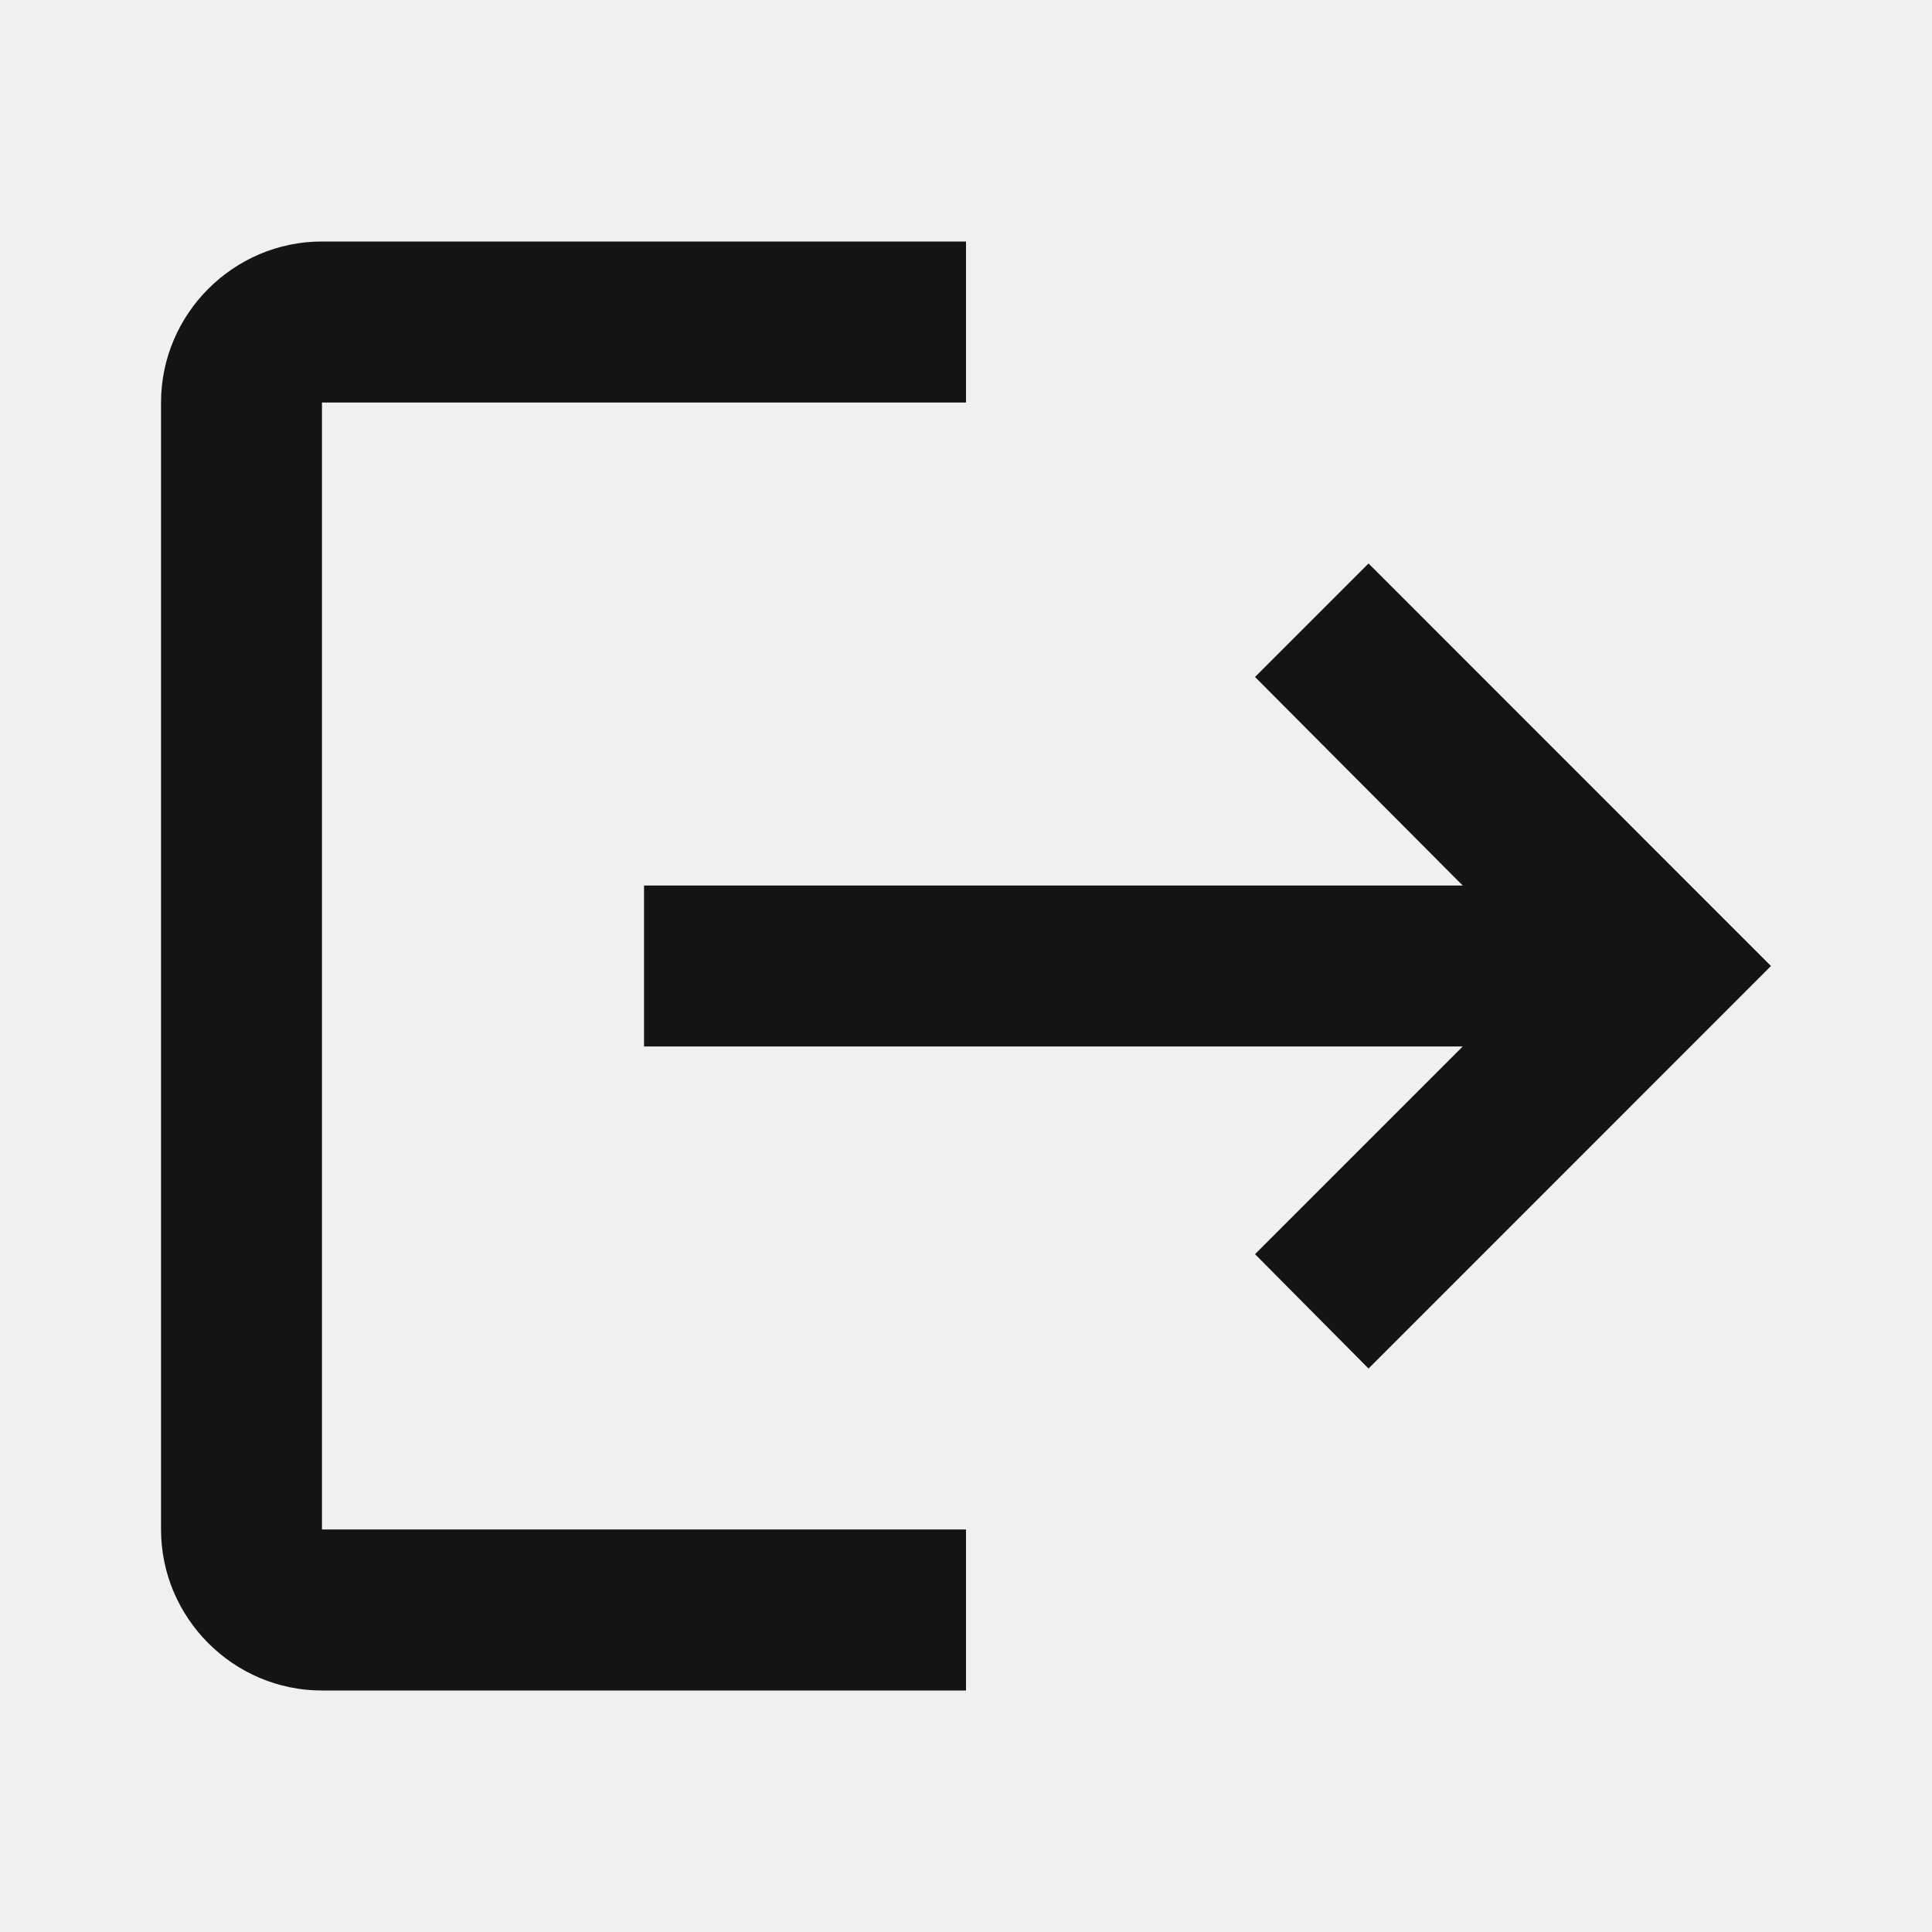
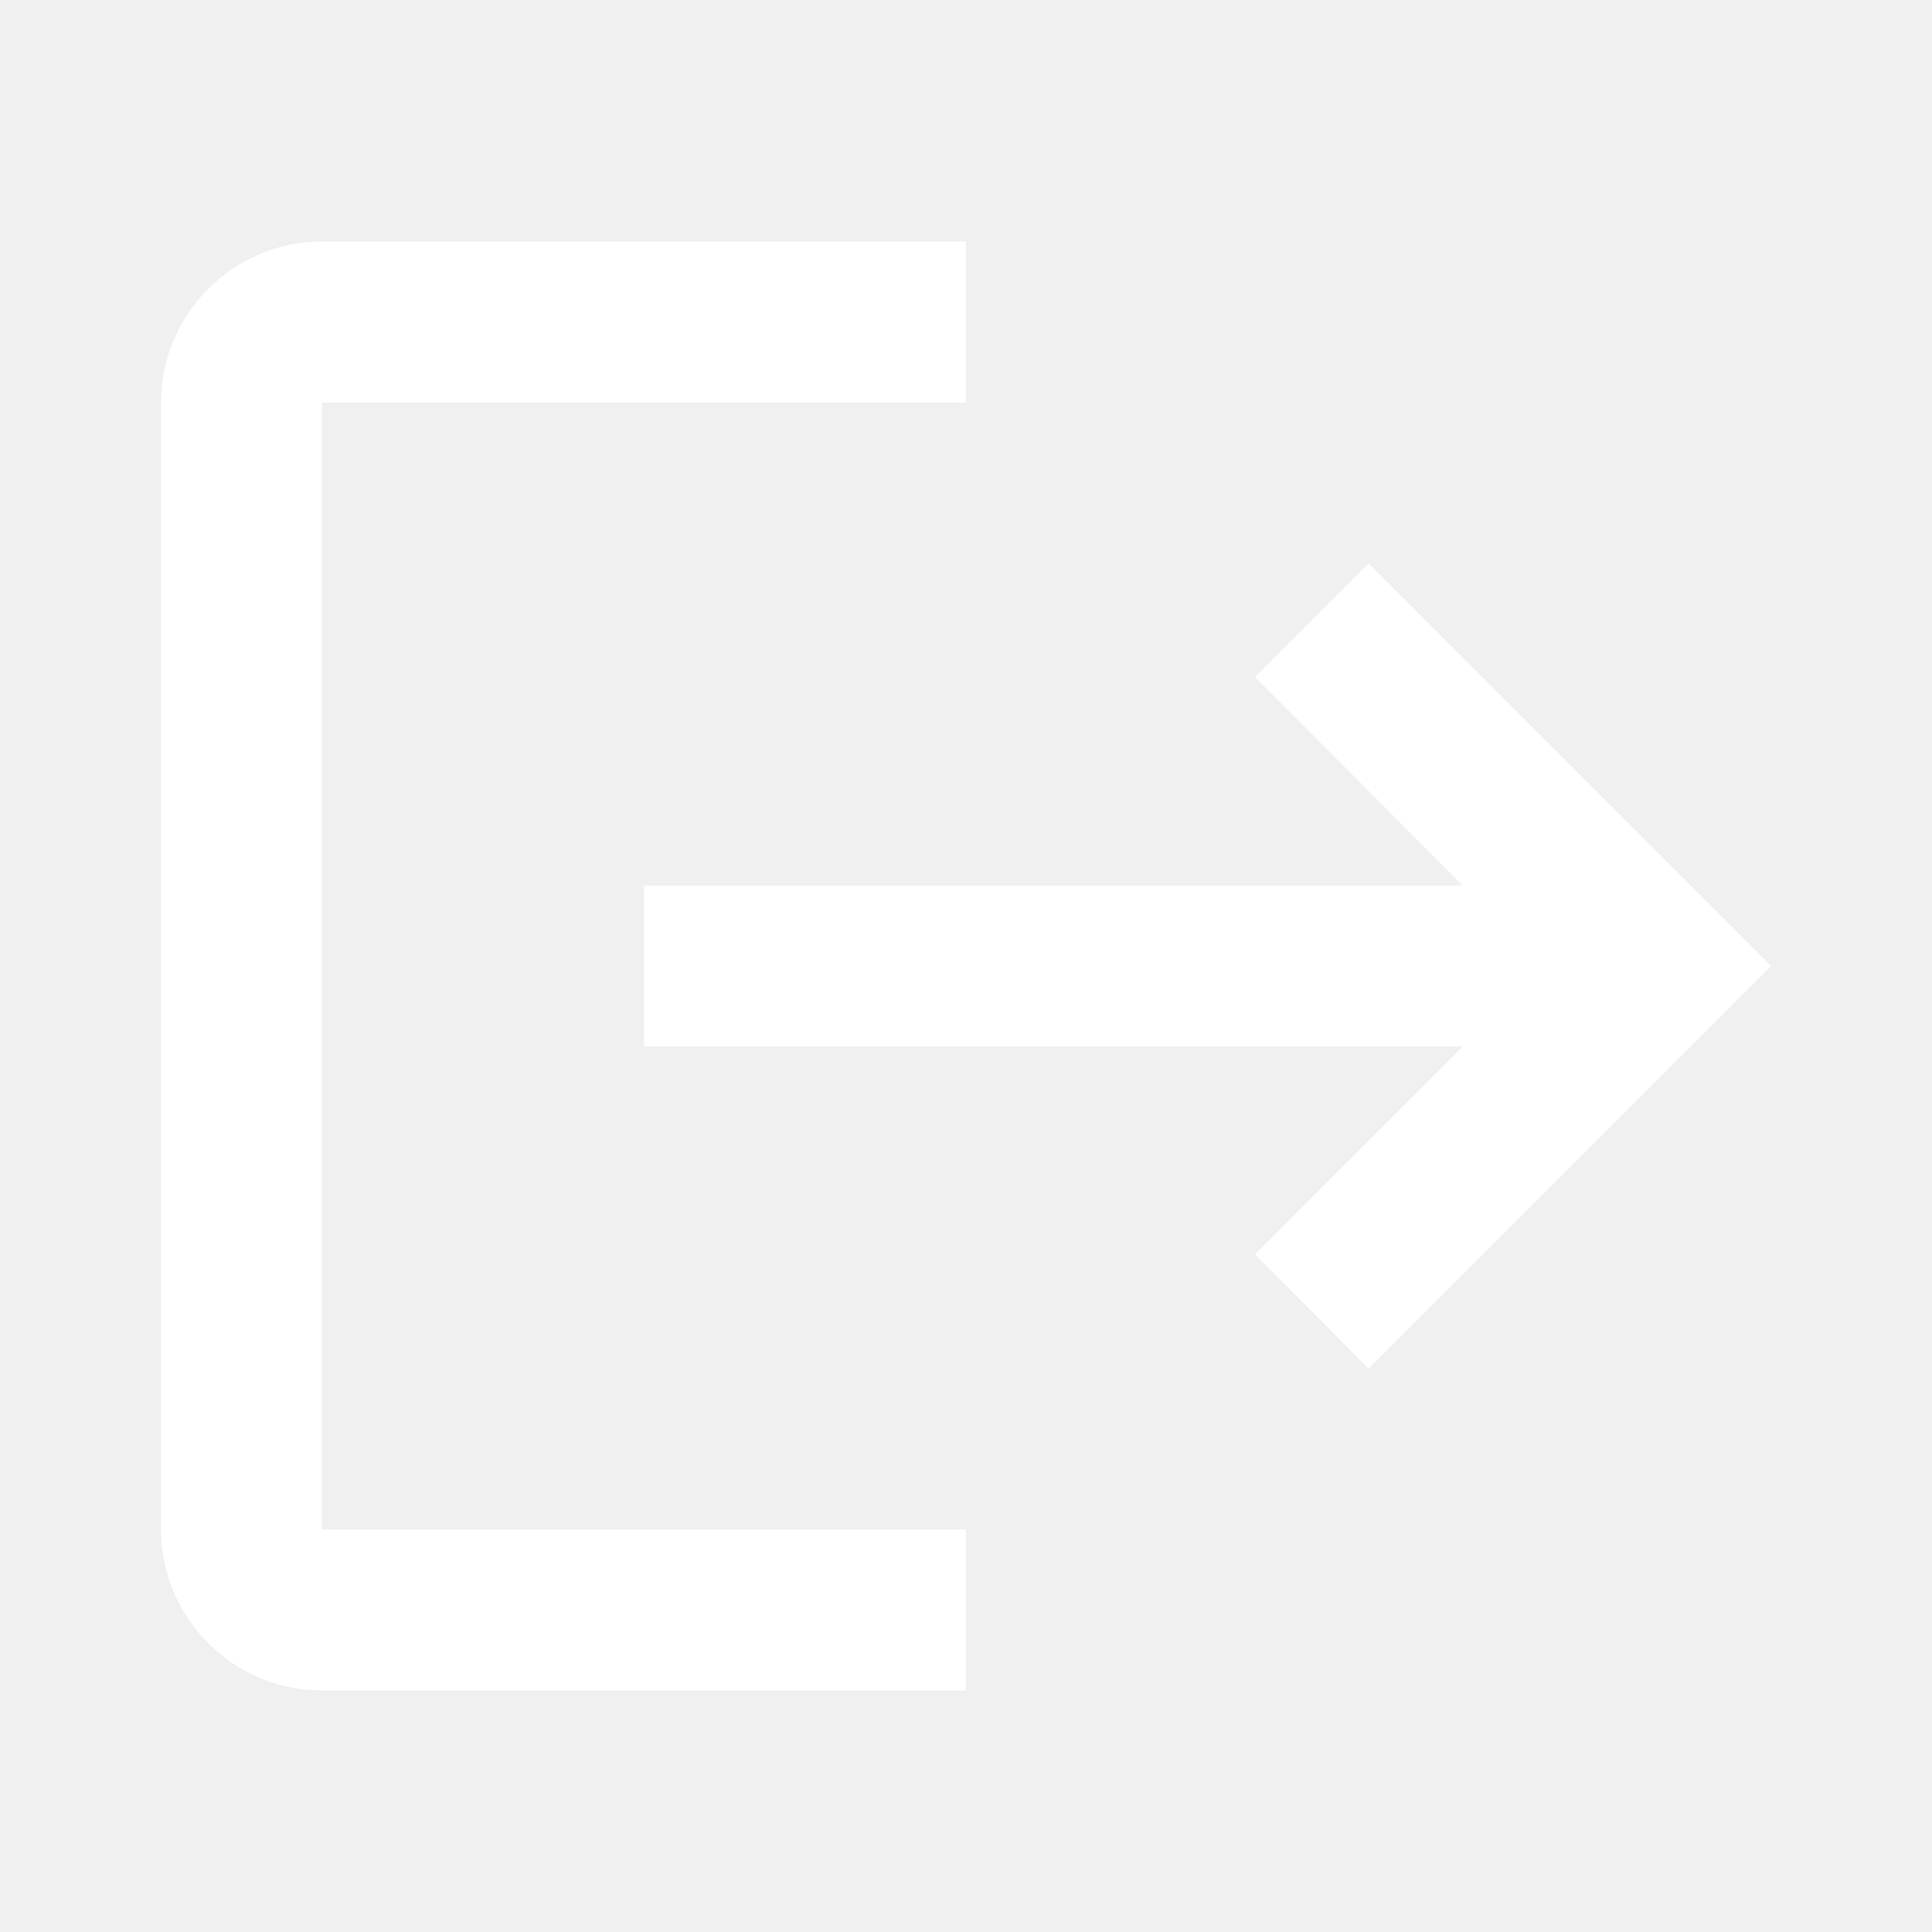
<svg xmlns="http://www.w3.org/2000/svg" width="20" height="20" viewBox="0 0 20 20" fill="none">
-   <path d="M14.167 5.833L12.992 7.008L15.142 9.167H6.667V10.833H15.142L12.992 12.983L14.167 14.167L18.333 10L14.167 5.833ZM3.333 4.167H10V2.5H3.333C2.417 2.5 1.667 3.25 1.667 4.167V15.833C1.667 16.75 2.417 17.5 3.333 17.5H10V15.833H3.333V4.167Z" fill="#141414" />
+   <path d="M14.167 5.833L12.992 7.008L15.142 9.167H6.667V10.833H15.142L12.992 12.983L14.167 14.167L18.333 10L14.167 5.833ZM3.333 4.167H10V2.5H3.333C2.417 2.5 1.667 3.25 1.667 4.167V15.833C1.667 16.75 2.417 17.5 3.333 17.5H10V15.833H3.333V4.167Z" fill="#ffffff" />
</svg>
